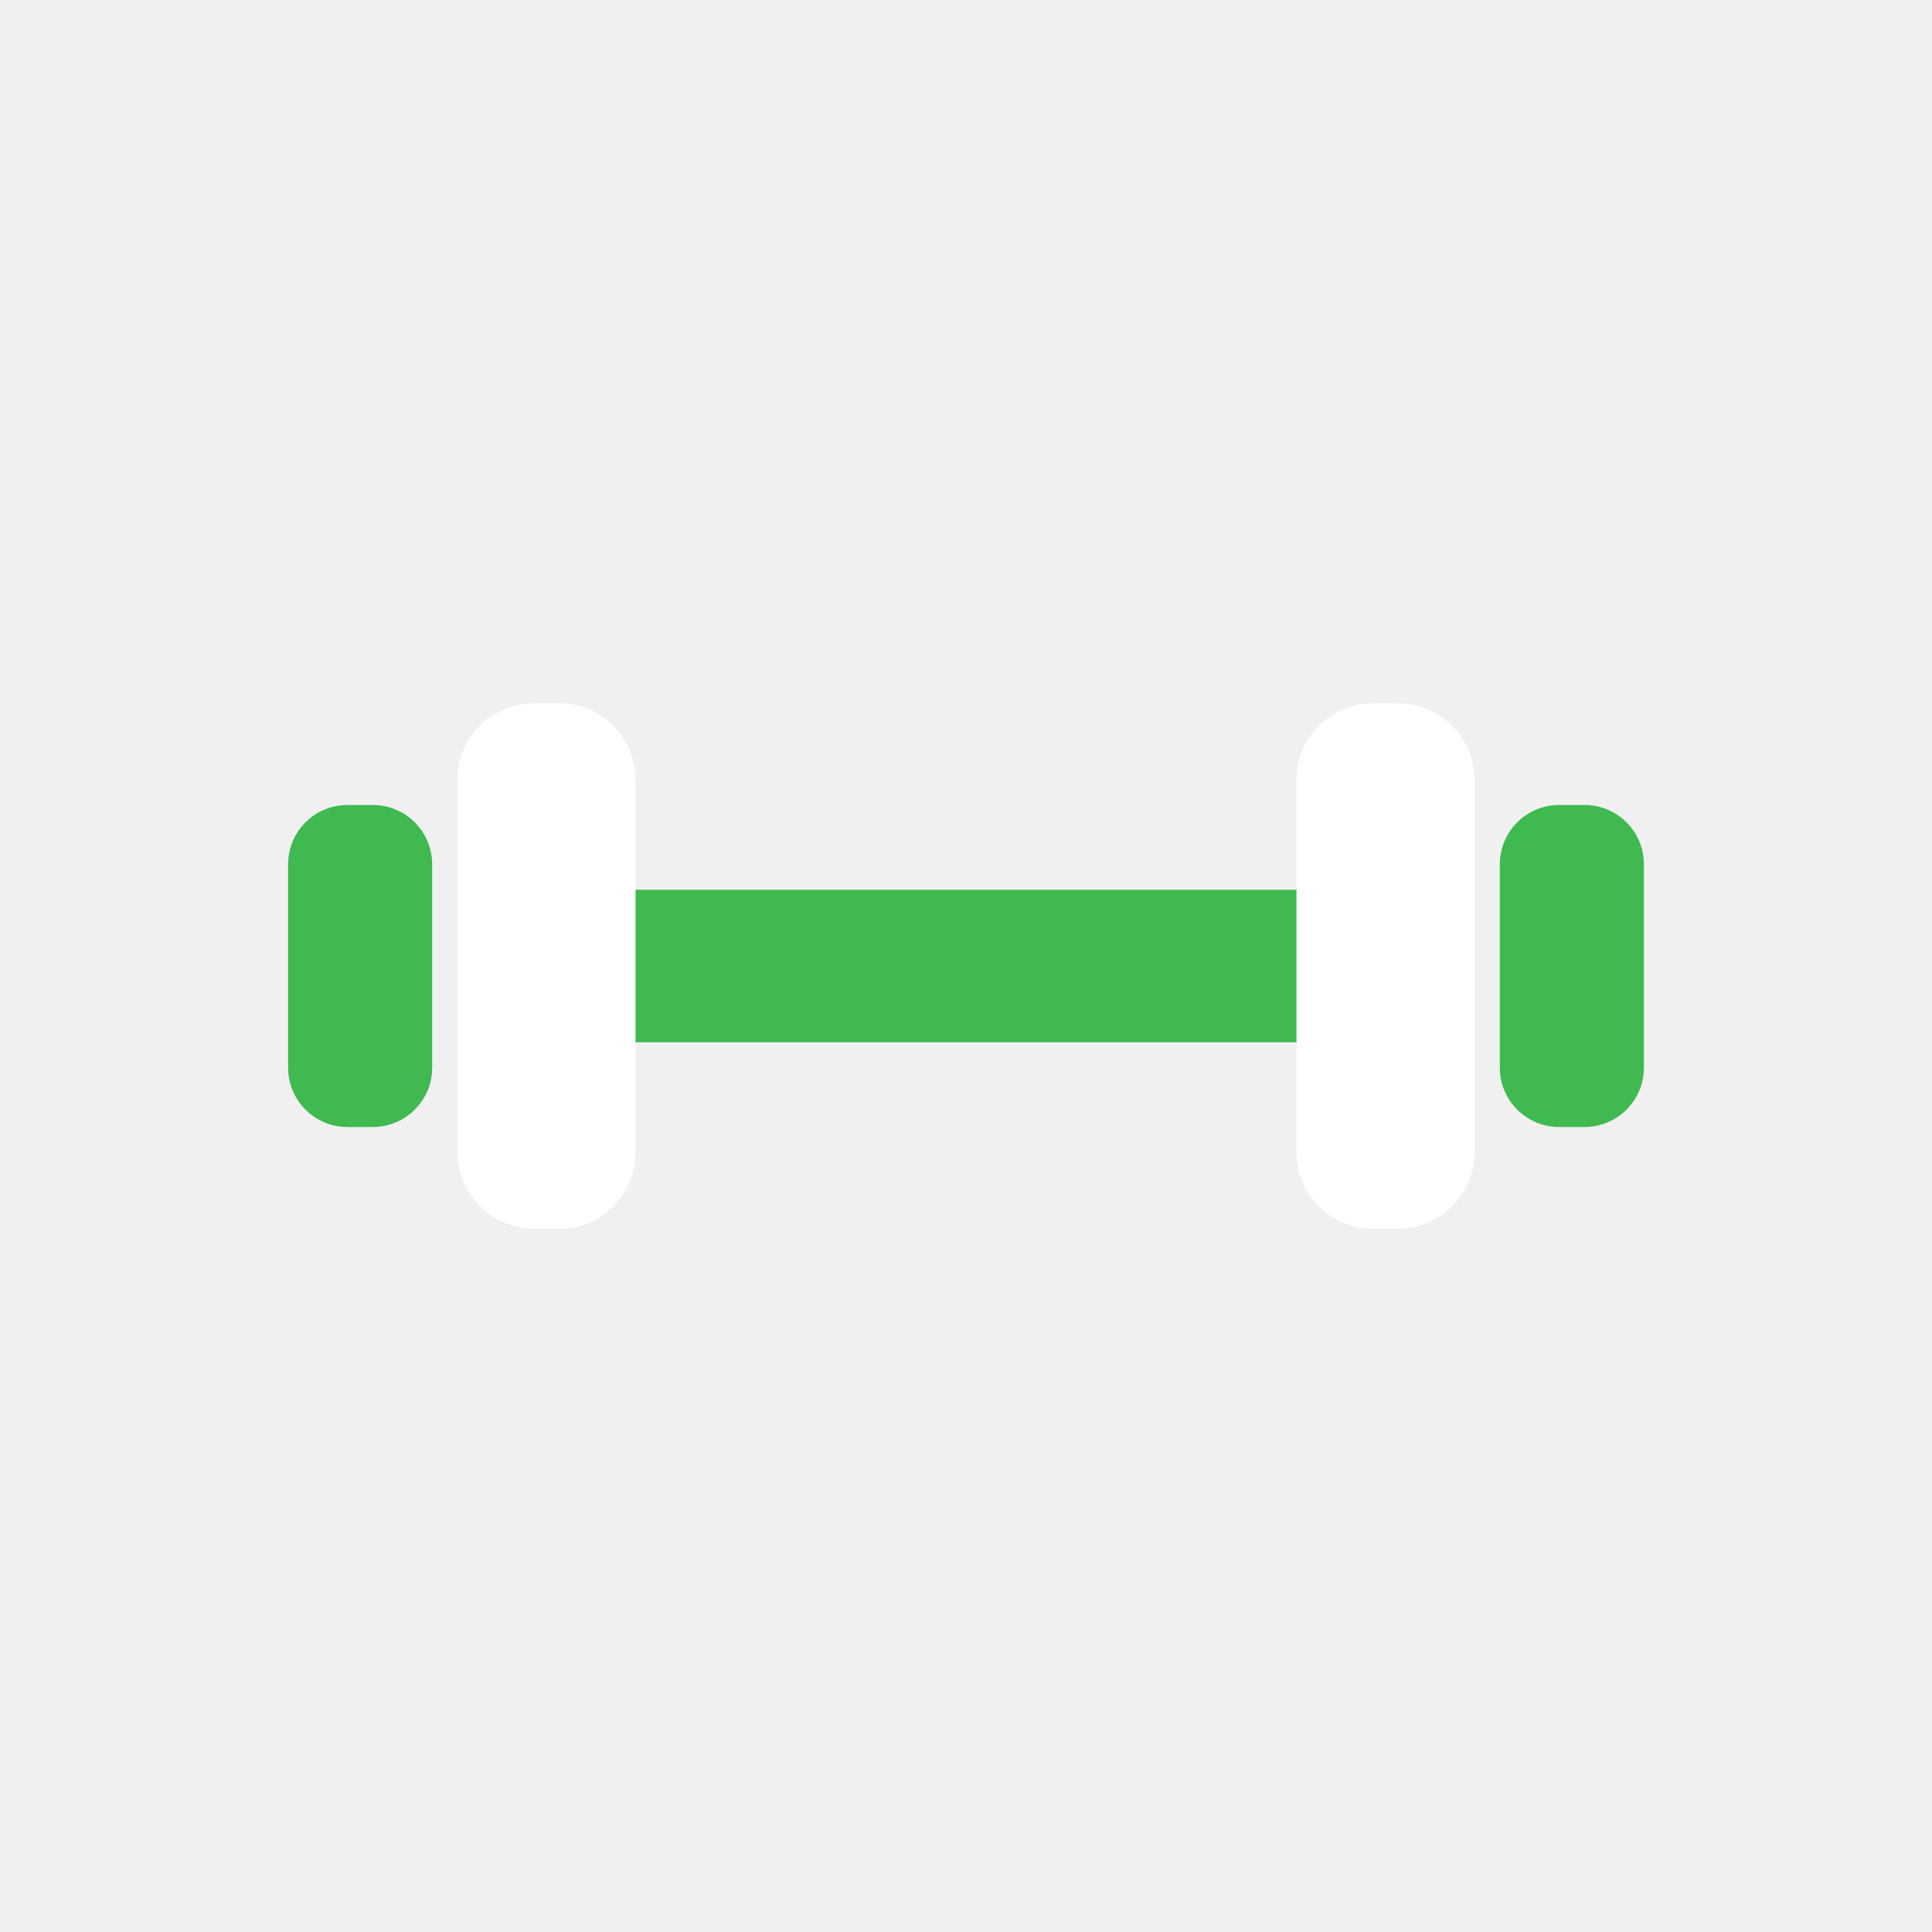
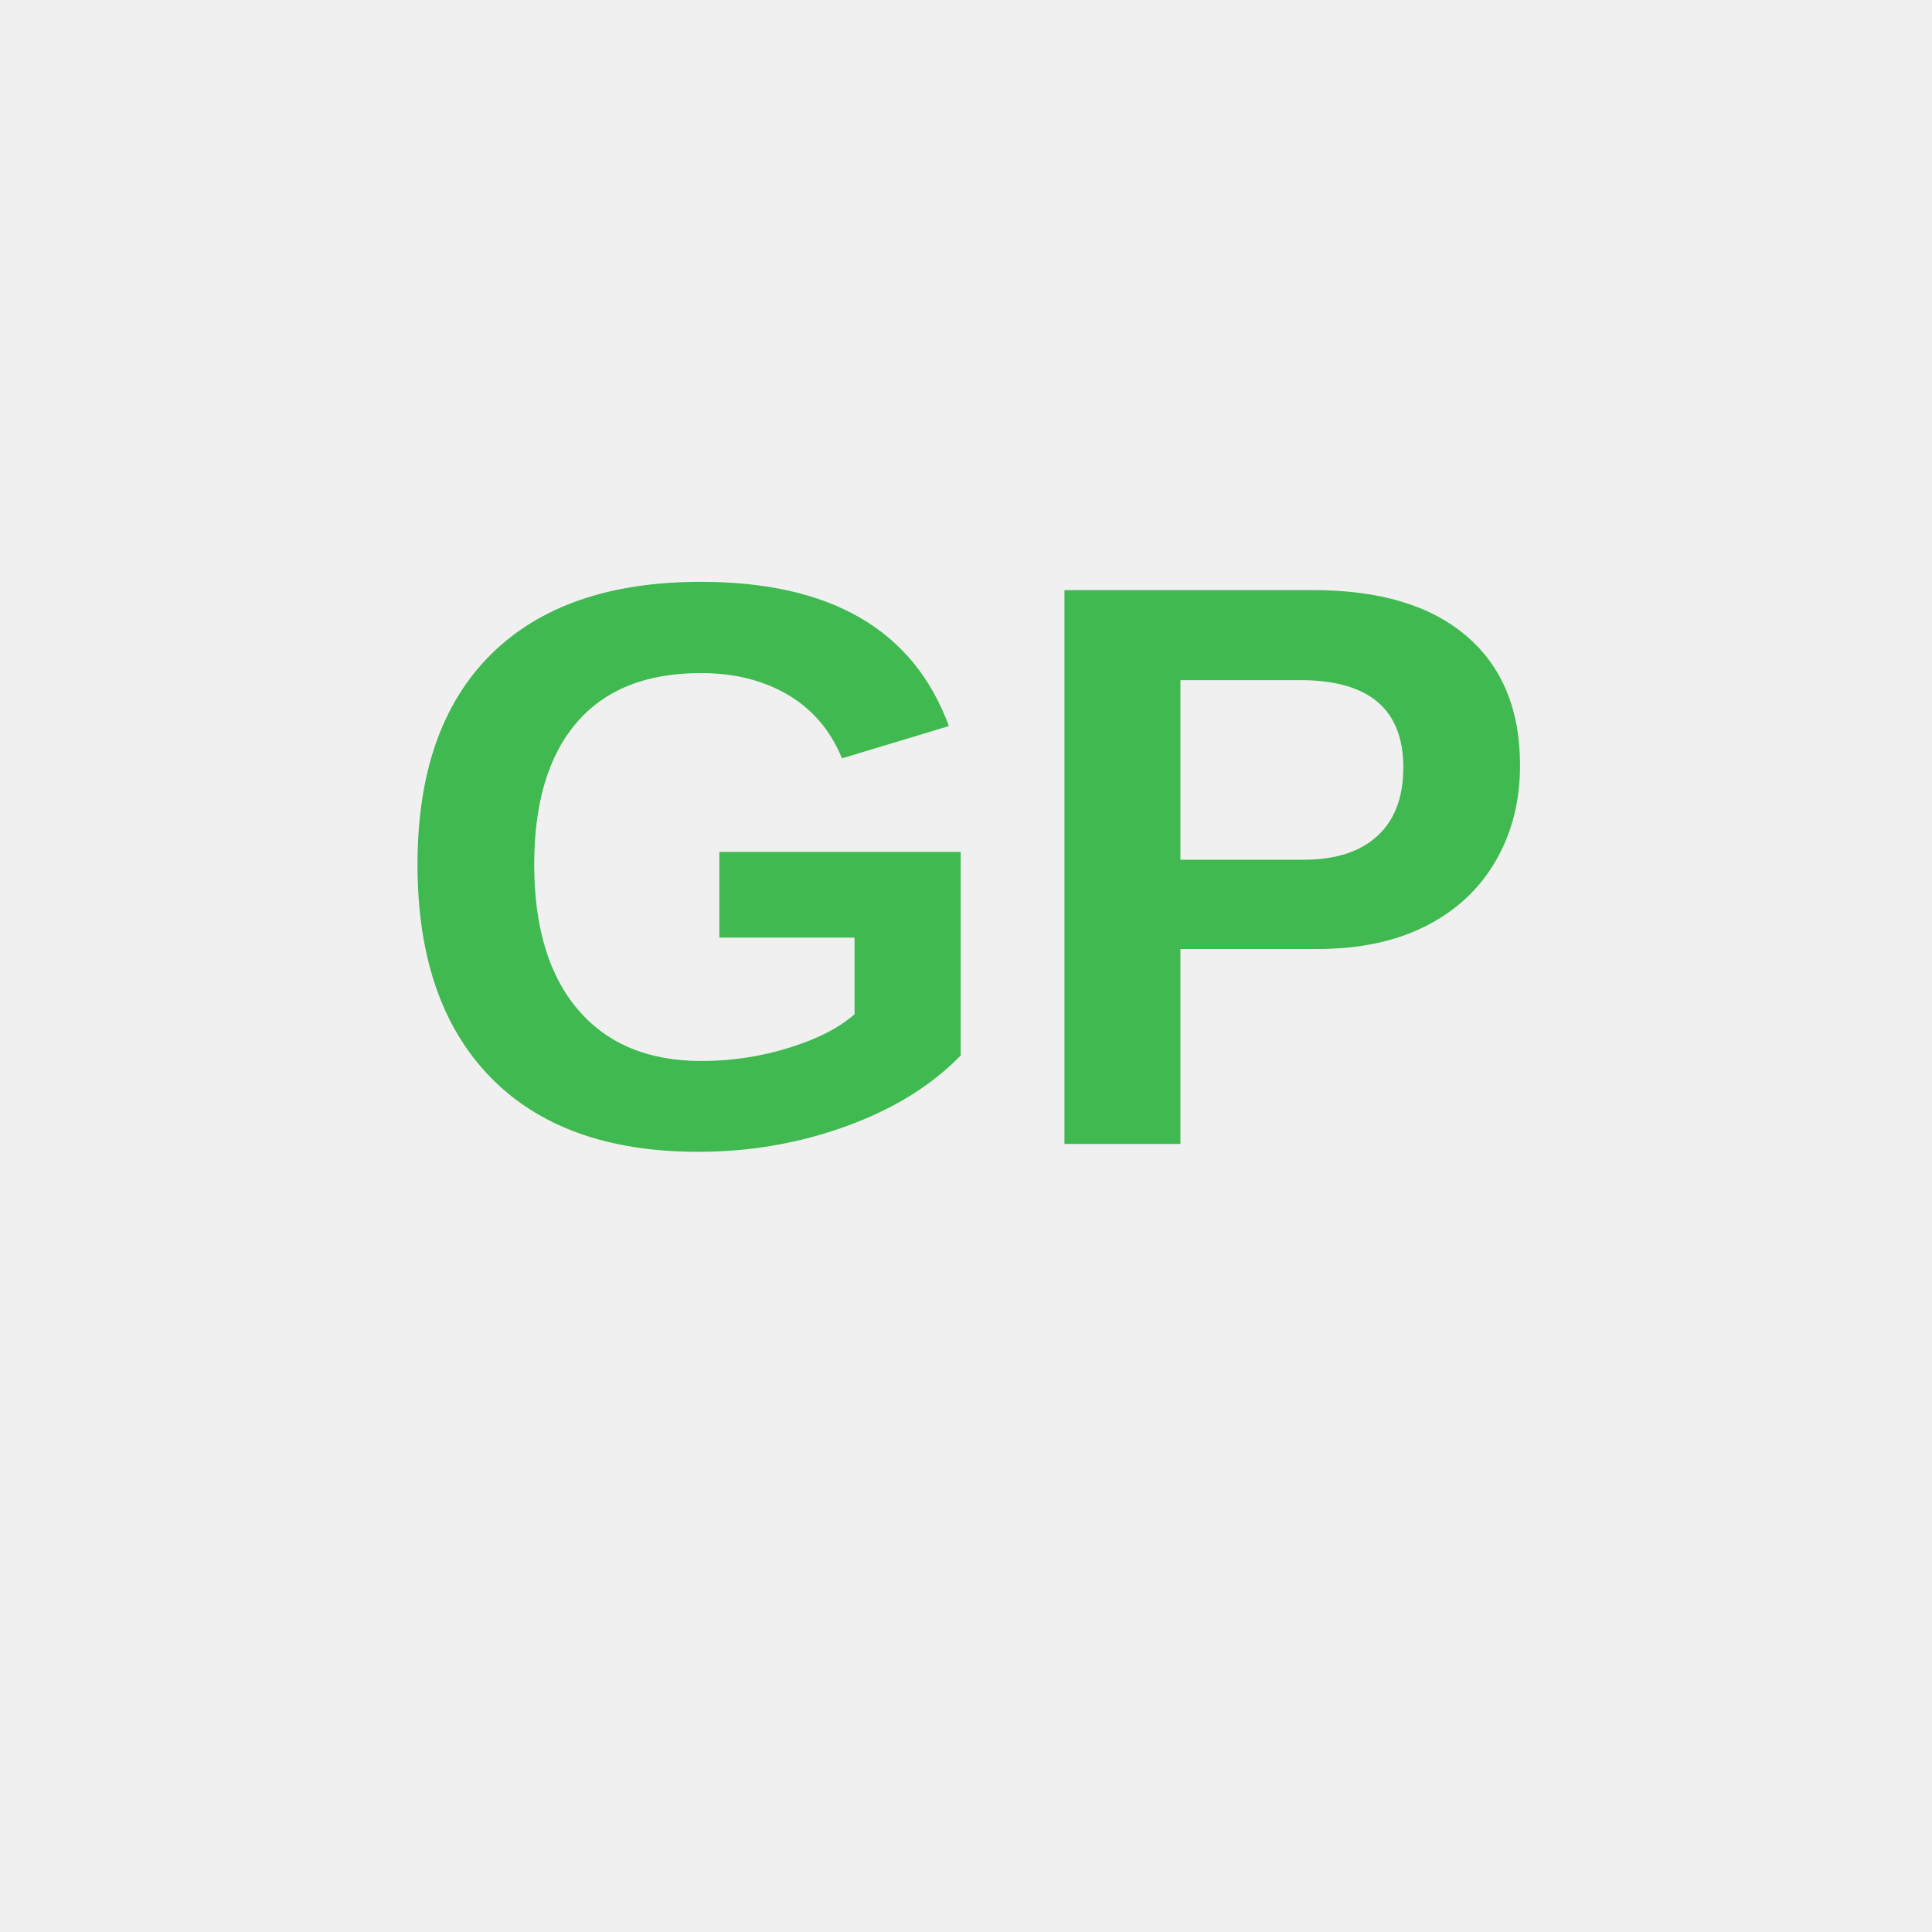
<svg xmlns="http://www.w3.org/2000/svg" width="456" height="456" viewBox="0 0 456 456">
-   <rect x="130" y="210" width="196" height="36" rx="18" fill="#3fb950" />
-   <rect x="108" y="166" width="42" height="124" rx="18" fill="#ffffff" />
-   <rect x="68" y="190" width="34" height="76" rx="14" fill="#3fb950" />
-   <rect x="306" y="166" width="42" height="124" rx="18" fill="#ffffff" />
-   <rect x="354" y="190" width="34" height="76" rx="14" fill="#3fb950" />
+   <text x="228" y="270" fill="#3fb950" font-family="Arial, sans-serif" font-size="190" font-weight="900" text-anchor="middle">GP</text>
</svg>
